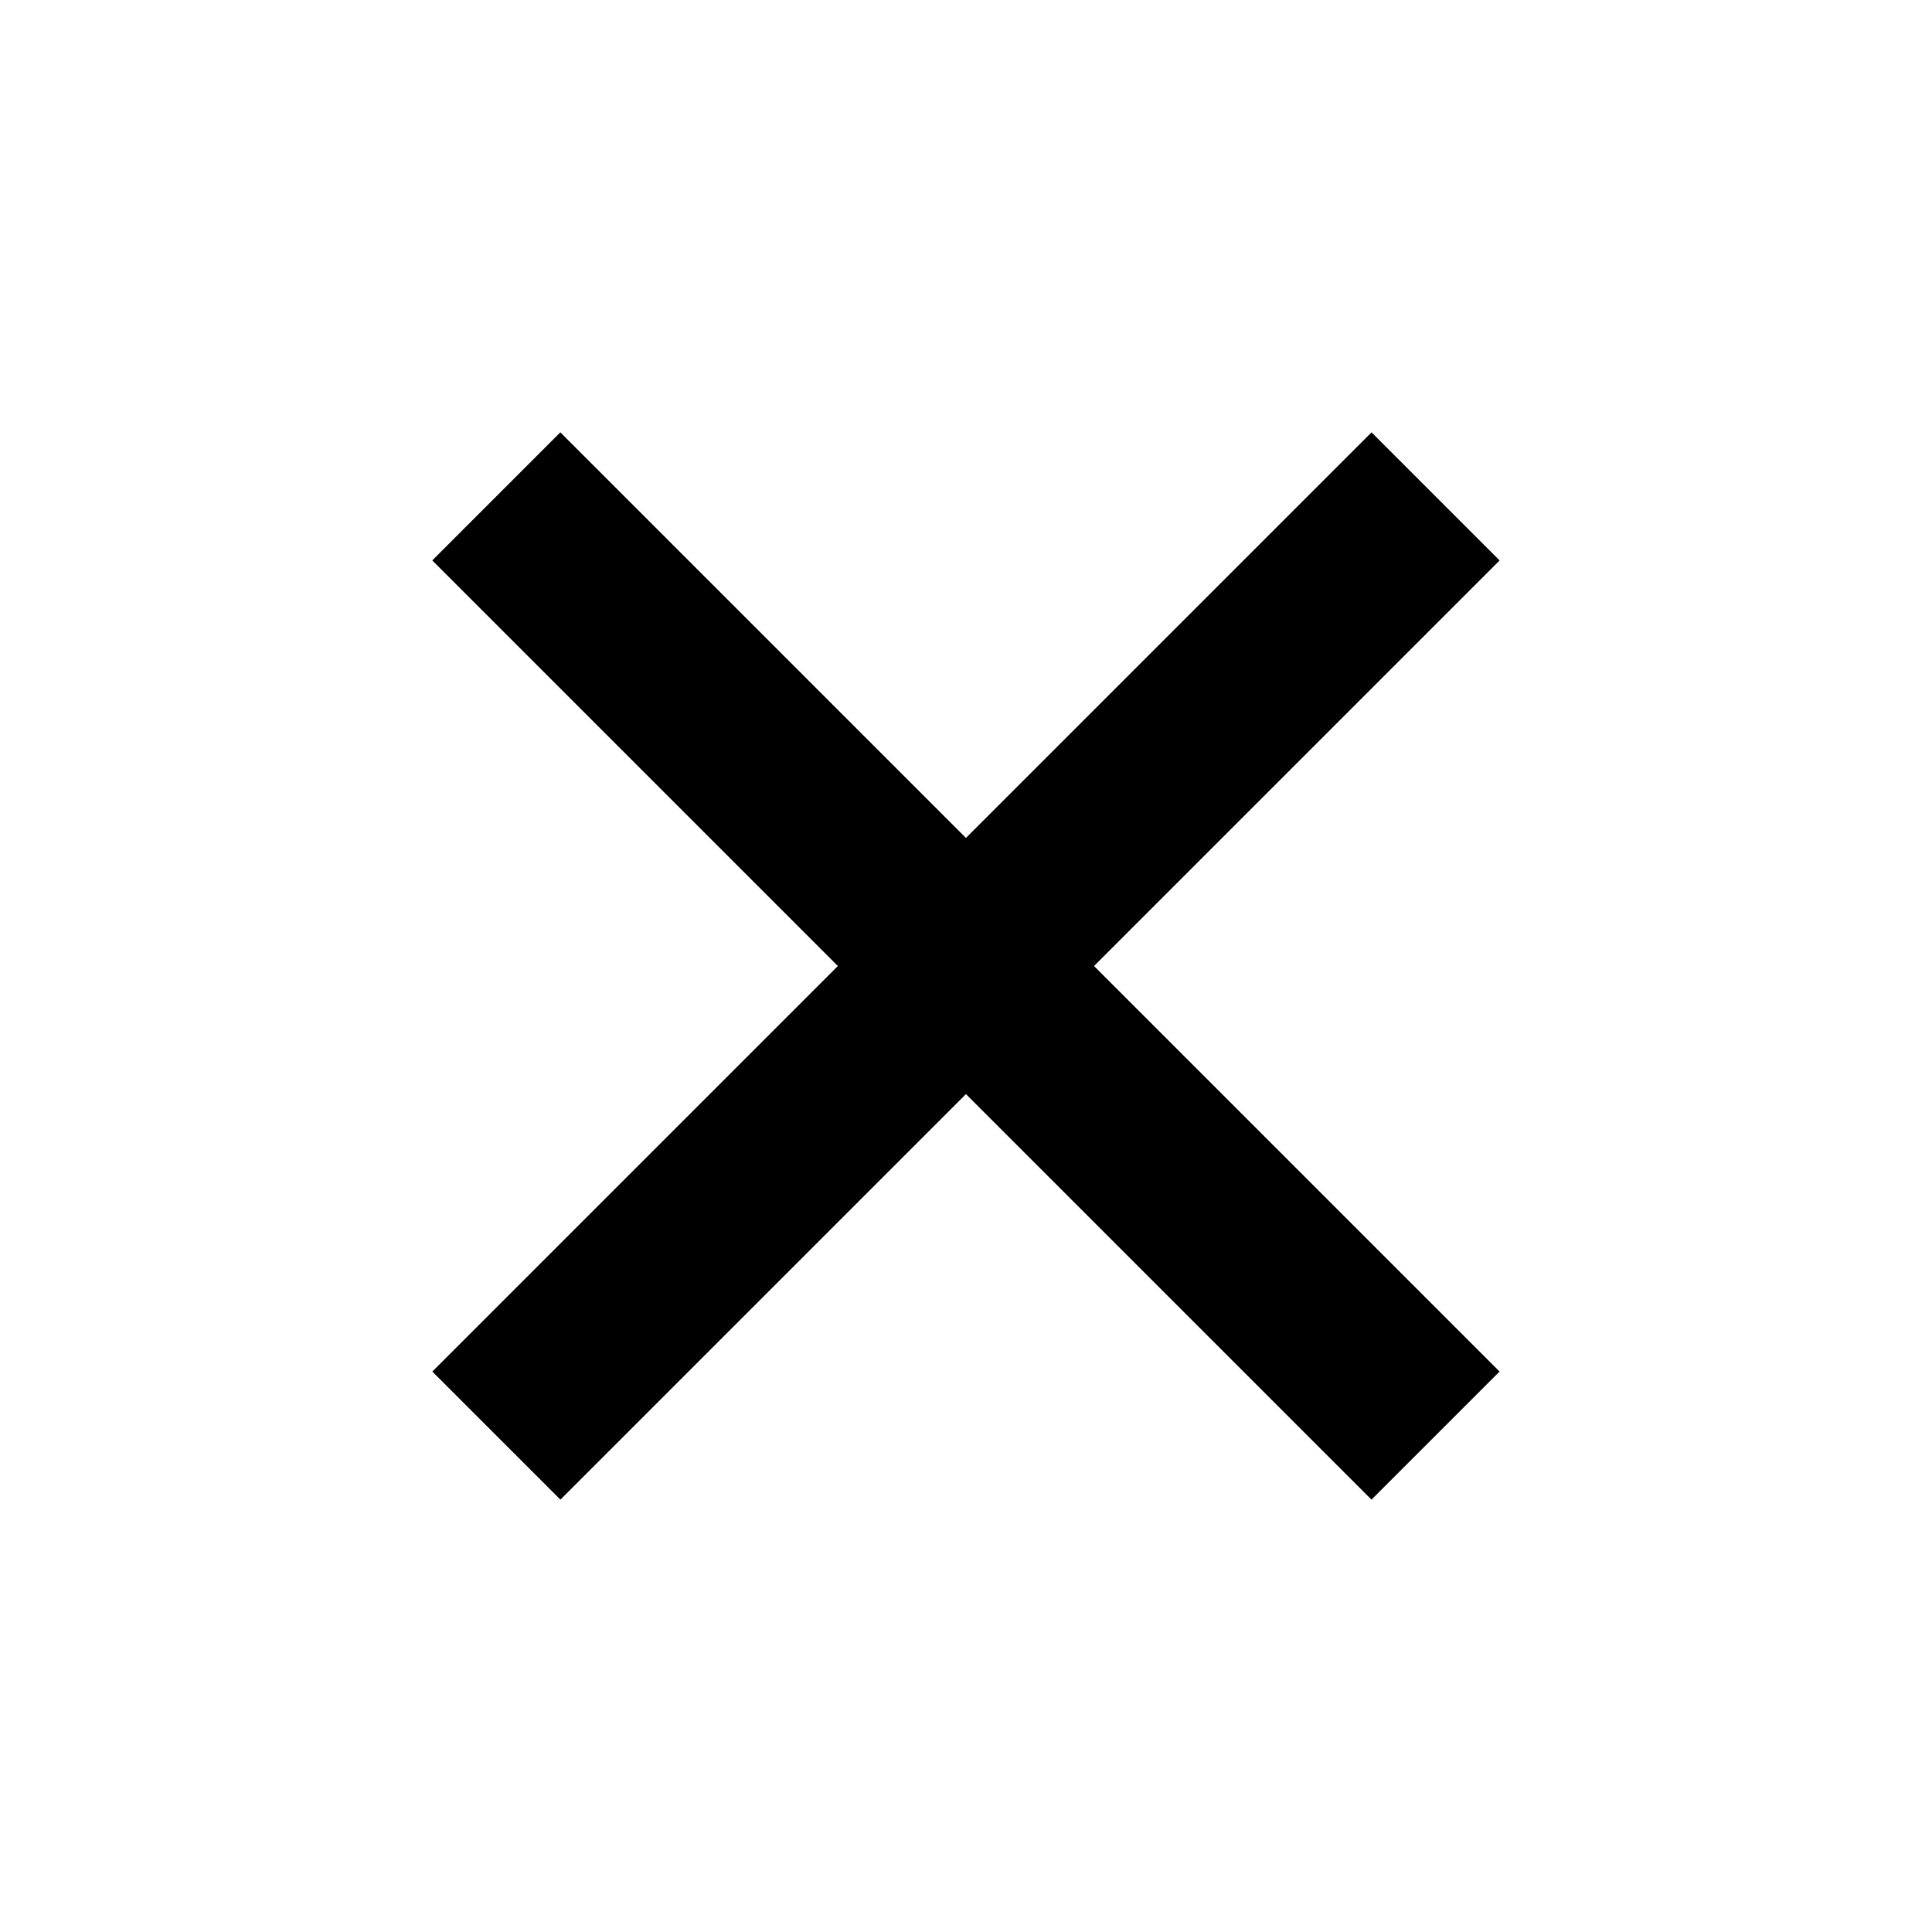
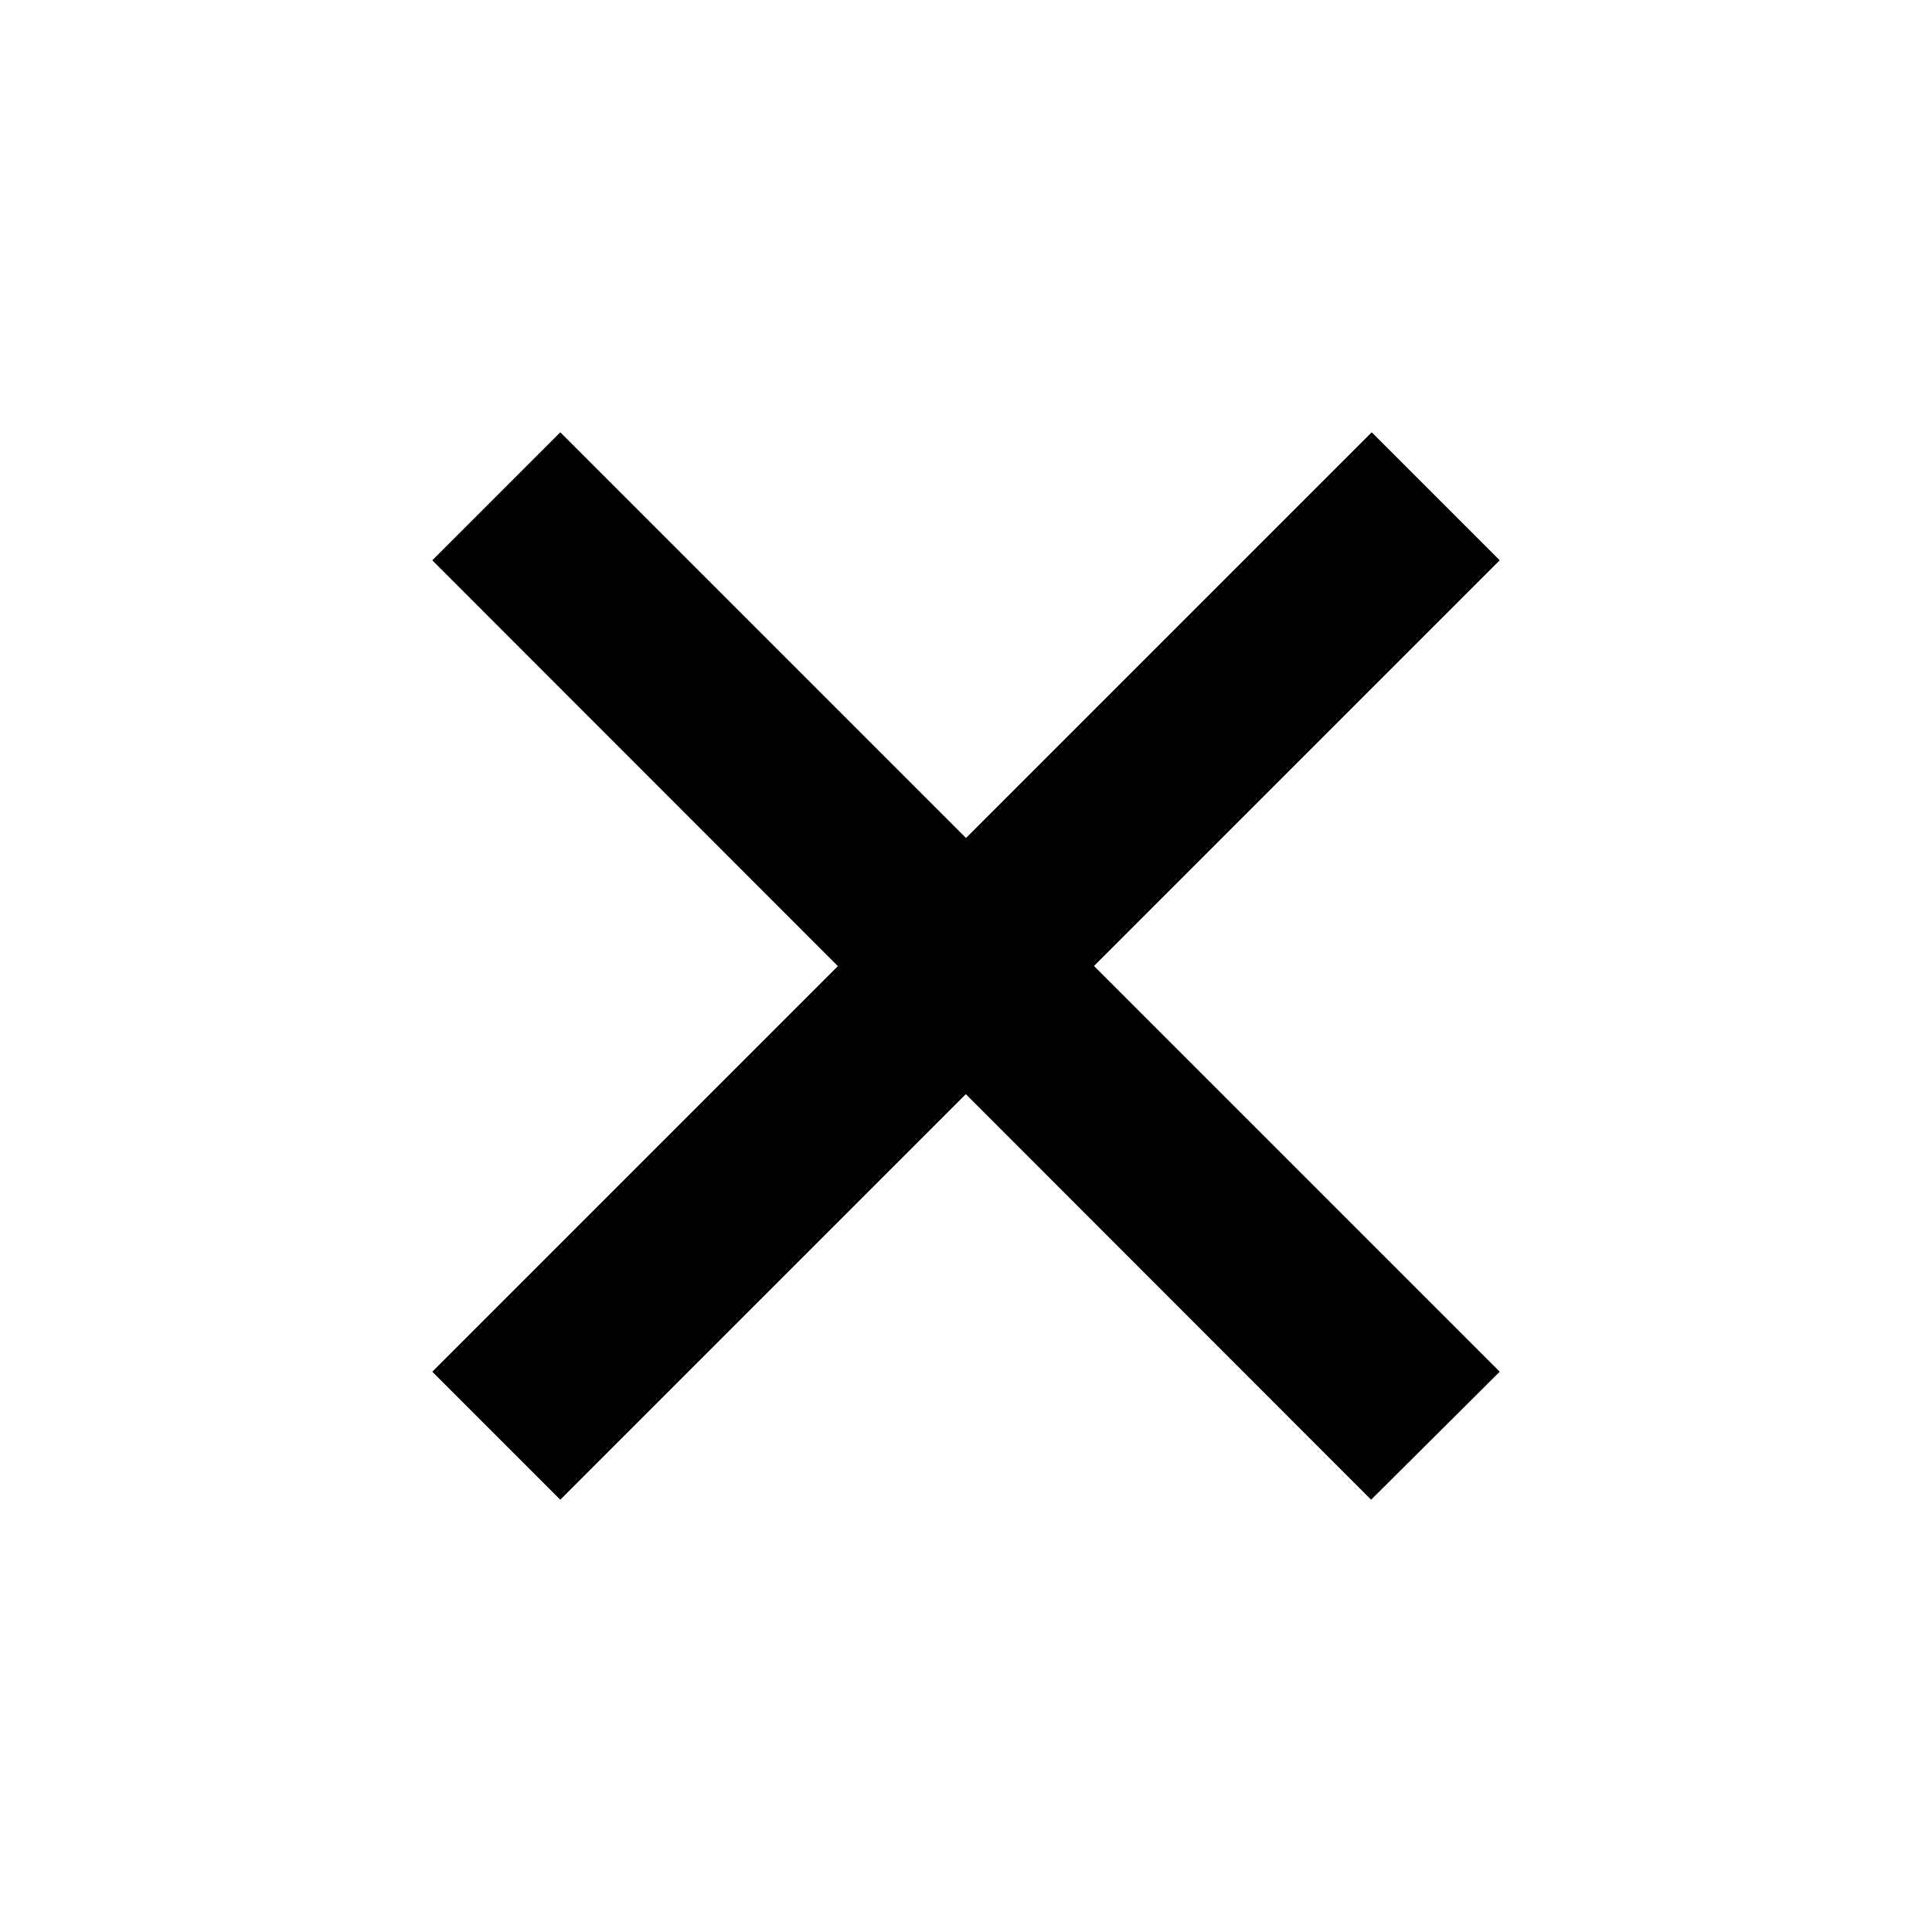
- <svg xmlns="http://www.w3.org/2000/svg" width="32" height="32" viewBox="0 0 32 32" fill="none">
-   <rect x="7.16" y="9.282" width="3" height="22" transform="rotate(-45 7.16016 9.28249)" fill="black" />
-   <rect x="22.717" y="7.161" width="3" height="22" transform="rotate(45 22.7168 7.16117)" fill="black" />
+ <svg xmlns="http://www.w3.org/2000/svg" width="32" height="32" fill="none">
+   <path fill="#000" d="M7.16 9.28l2.12-2.12 15.56 15.56-2.13 2.12z" />
+   <path fill="#000" d="M22.72 7.16l2.12 2.12L9.28 24.84l-2.12-2.12z" />
</svg>
